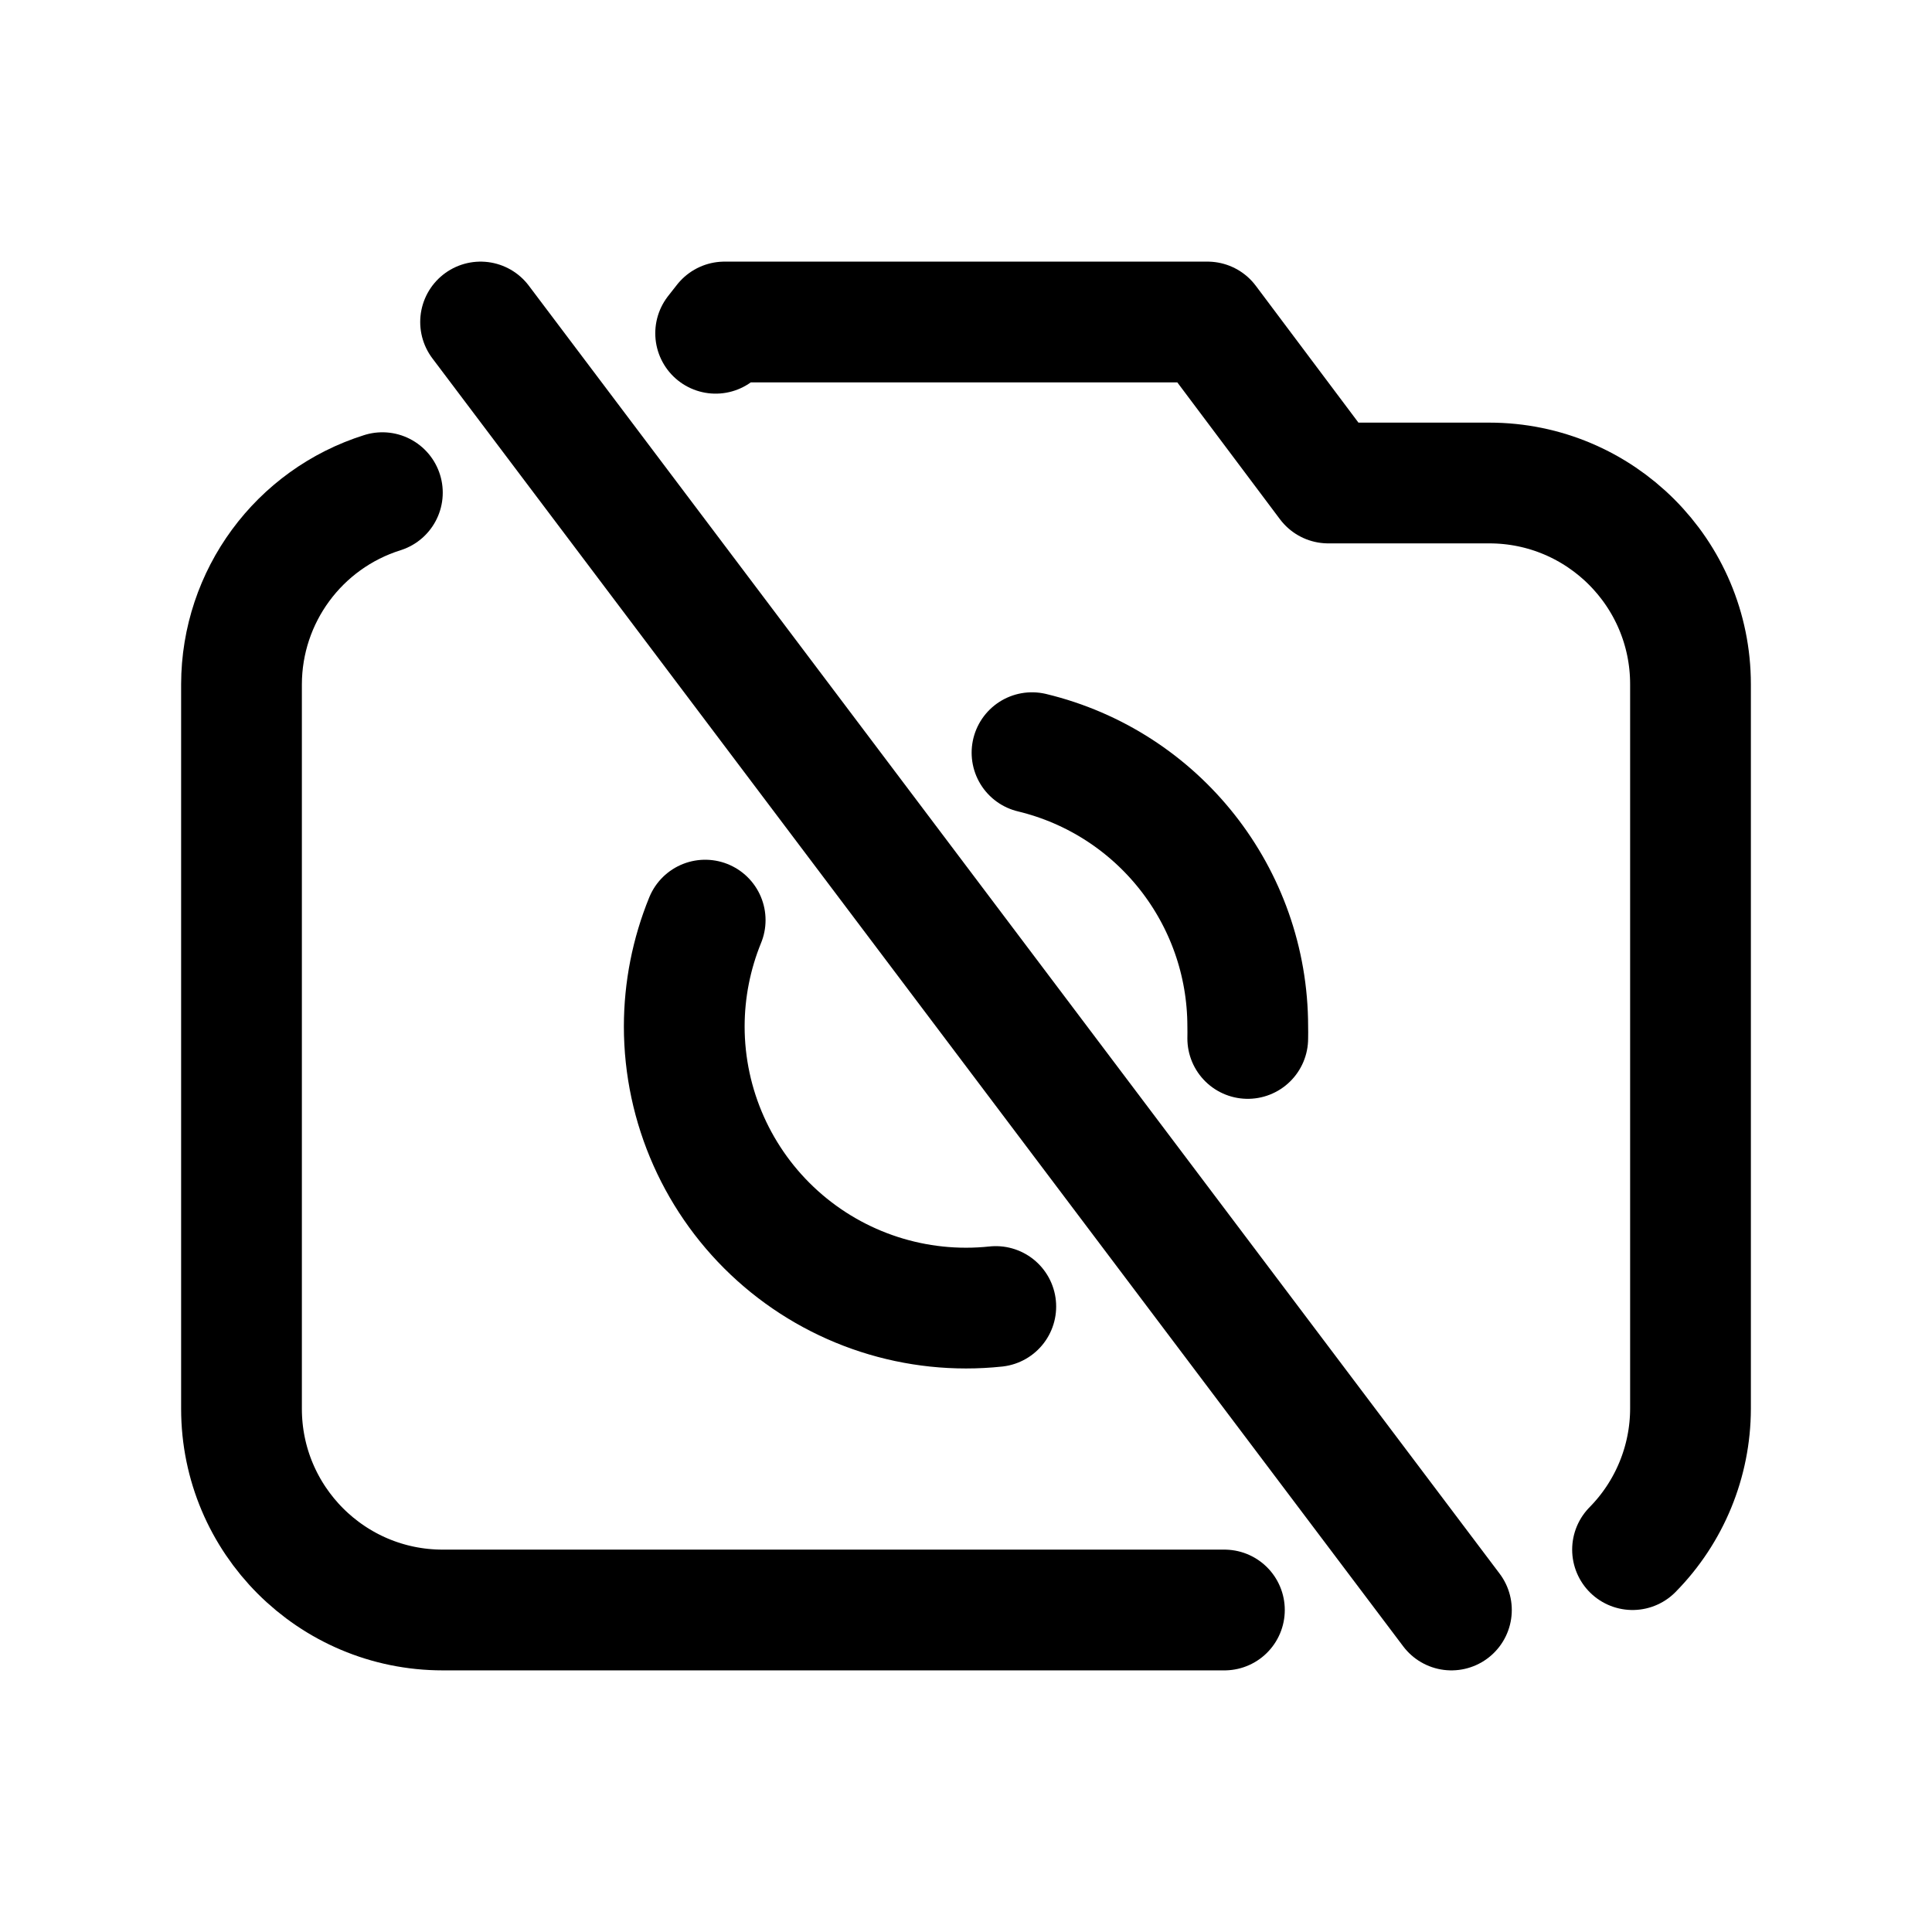
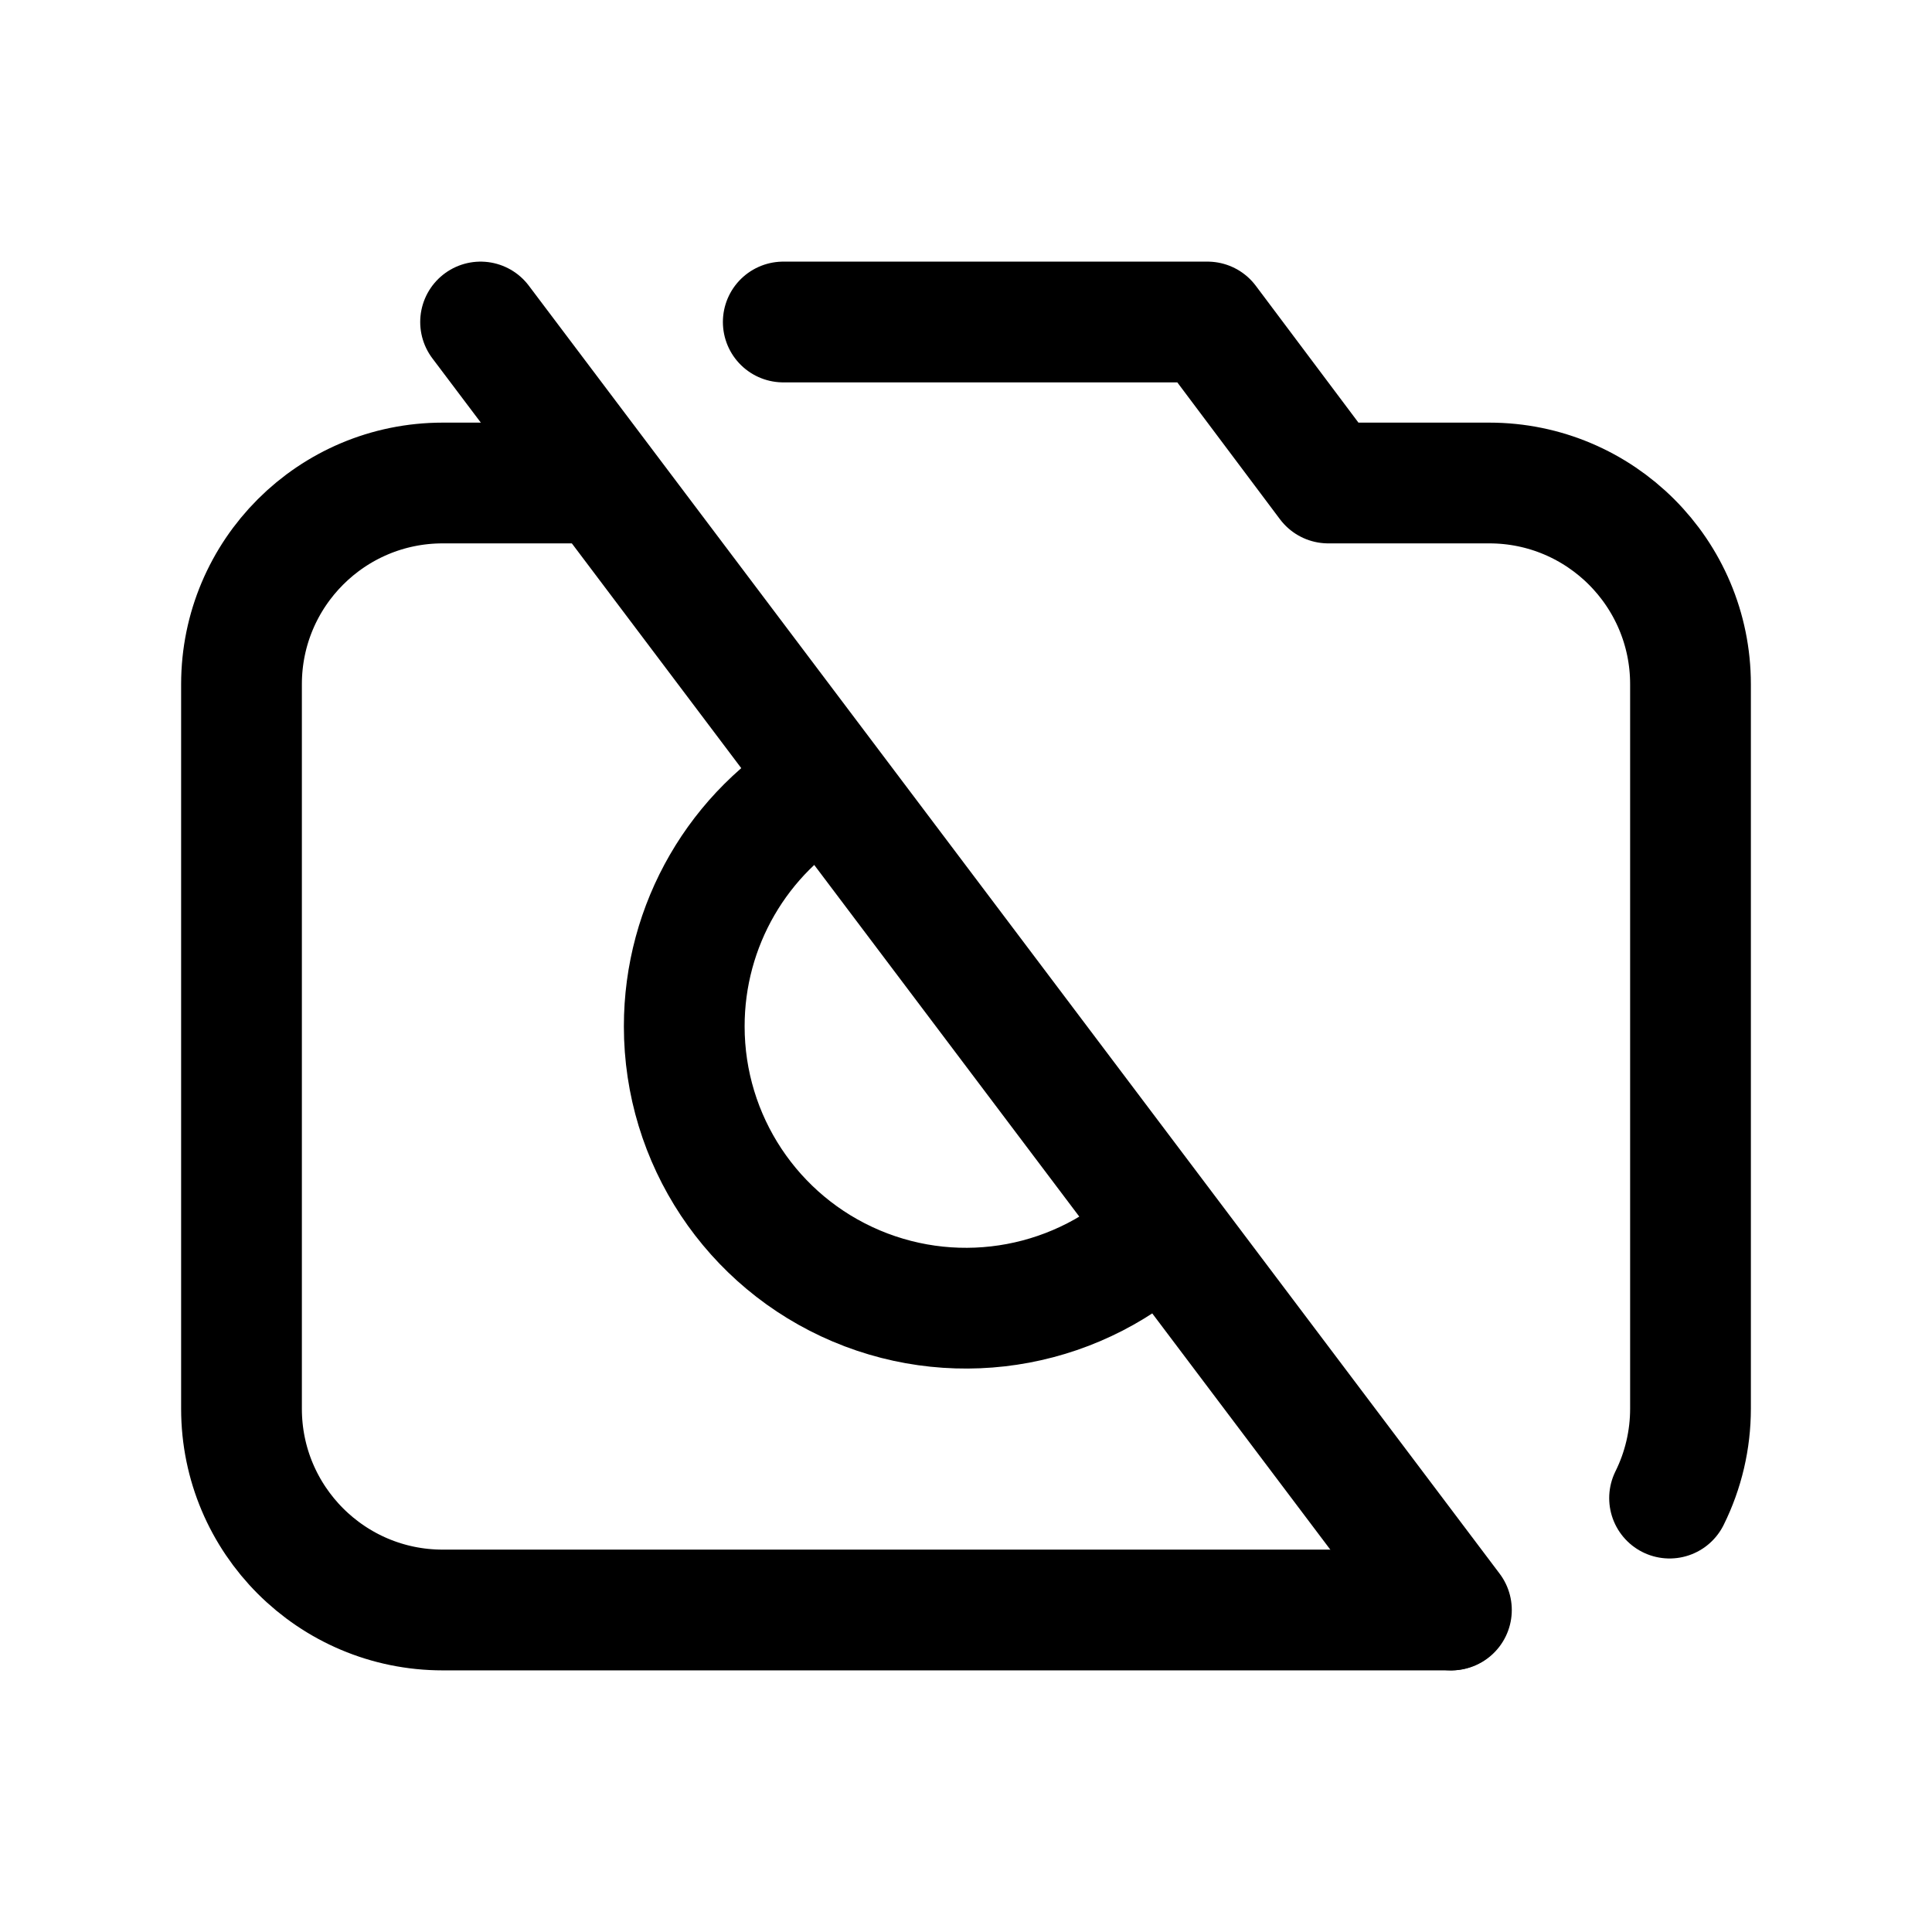
<svg xmlns="http://www.w3.org/2000/svg" viewBox="0 0 24 24" fill="none" stroke="currentColor" stroke-width="1.5" stroke-linecap="round" stroke-linejoin="round">
-   <path d="M15.21 20L5.5 20A2.5 2.5 0 0 1 3 17.5L3 8.5A2.5 2.5 0 0 1 4.75 6.12" />
-   <path d="M8.89 4.14L9 4L15 4L16.5 6L18.5 6A2.5 2.5 0 0 1 21 8.5L21 17.5A2.5 2.5 0 0 1 20.28 19.25" />
-   <path d="M12.82 9.35A3.5 3.5 0 0 1 15.5 12.75A3.5 3.5 0 0 1 15.5 12.9" />
-   <path d="M12.37 16.23A3.5 3.5 0 0 1 8.5 12.75A3.5 3.5 0 0 1 8.76 11.43" />
+   <path d="M18.02 20L5.5 20A2.5 2.5 0 0 1 3 17.5L3 8.5A2.5 2.5 0 0 1 5.5 6L7.47 6" />
+   <path d="M9.73 4L15 4L16.5 6L18.5 6A2.5 2.5 0 0 1 21 8.5L21 17.5A2.5 2.5 0 0 1 20.74 18.61" />
+   <path d="M14.44 15.26A3.5 3.5 0 0 1 8.5 12.75A3.5 3.5 0 0 1 10.26 9.71" />
  <path d="M5.97 4L18.03 20" />
</svg>
